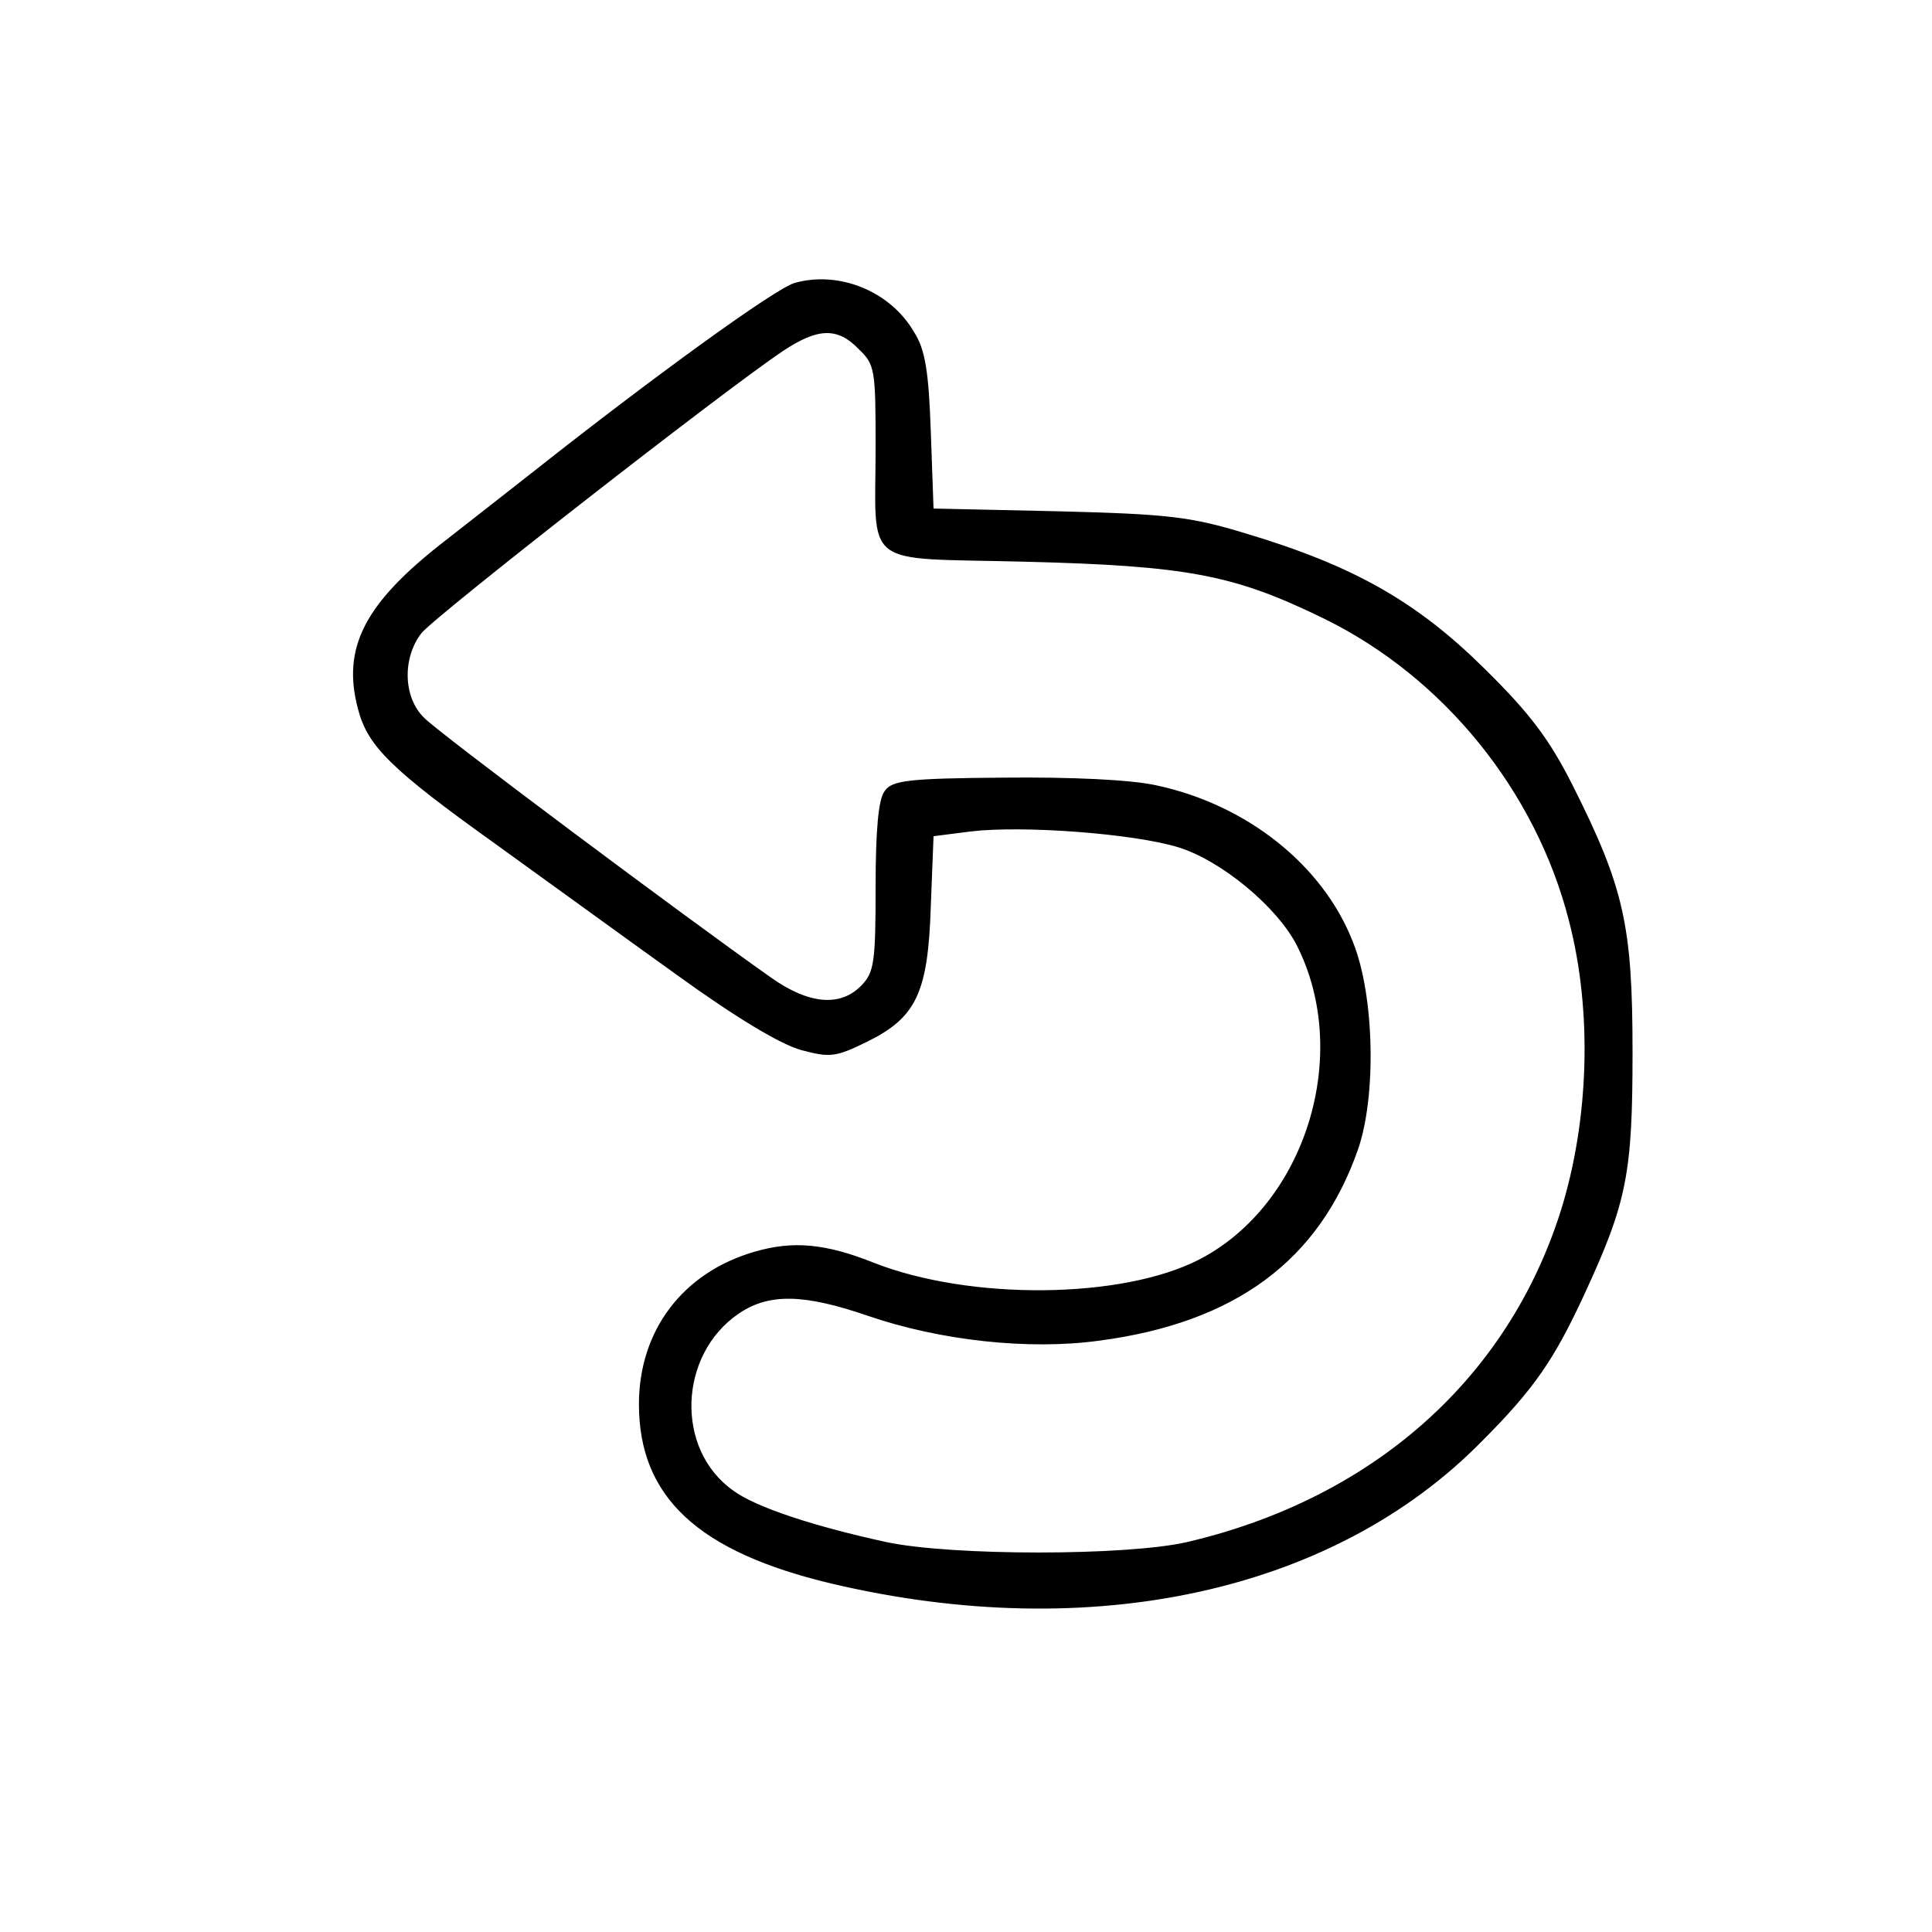
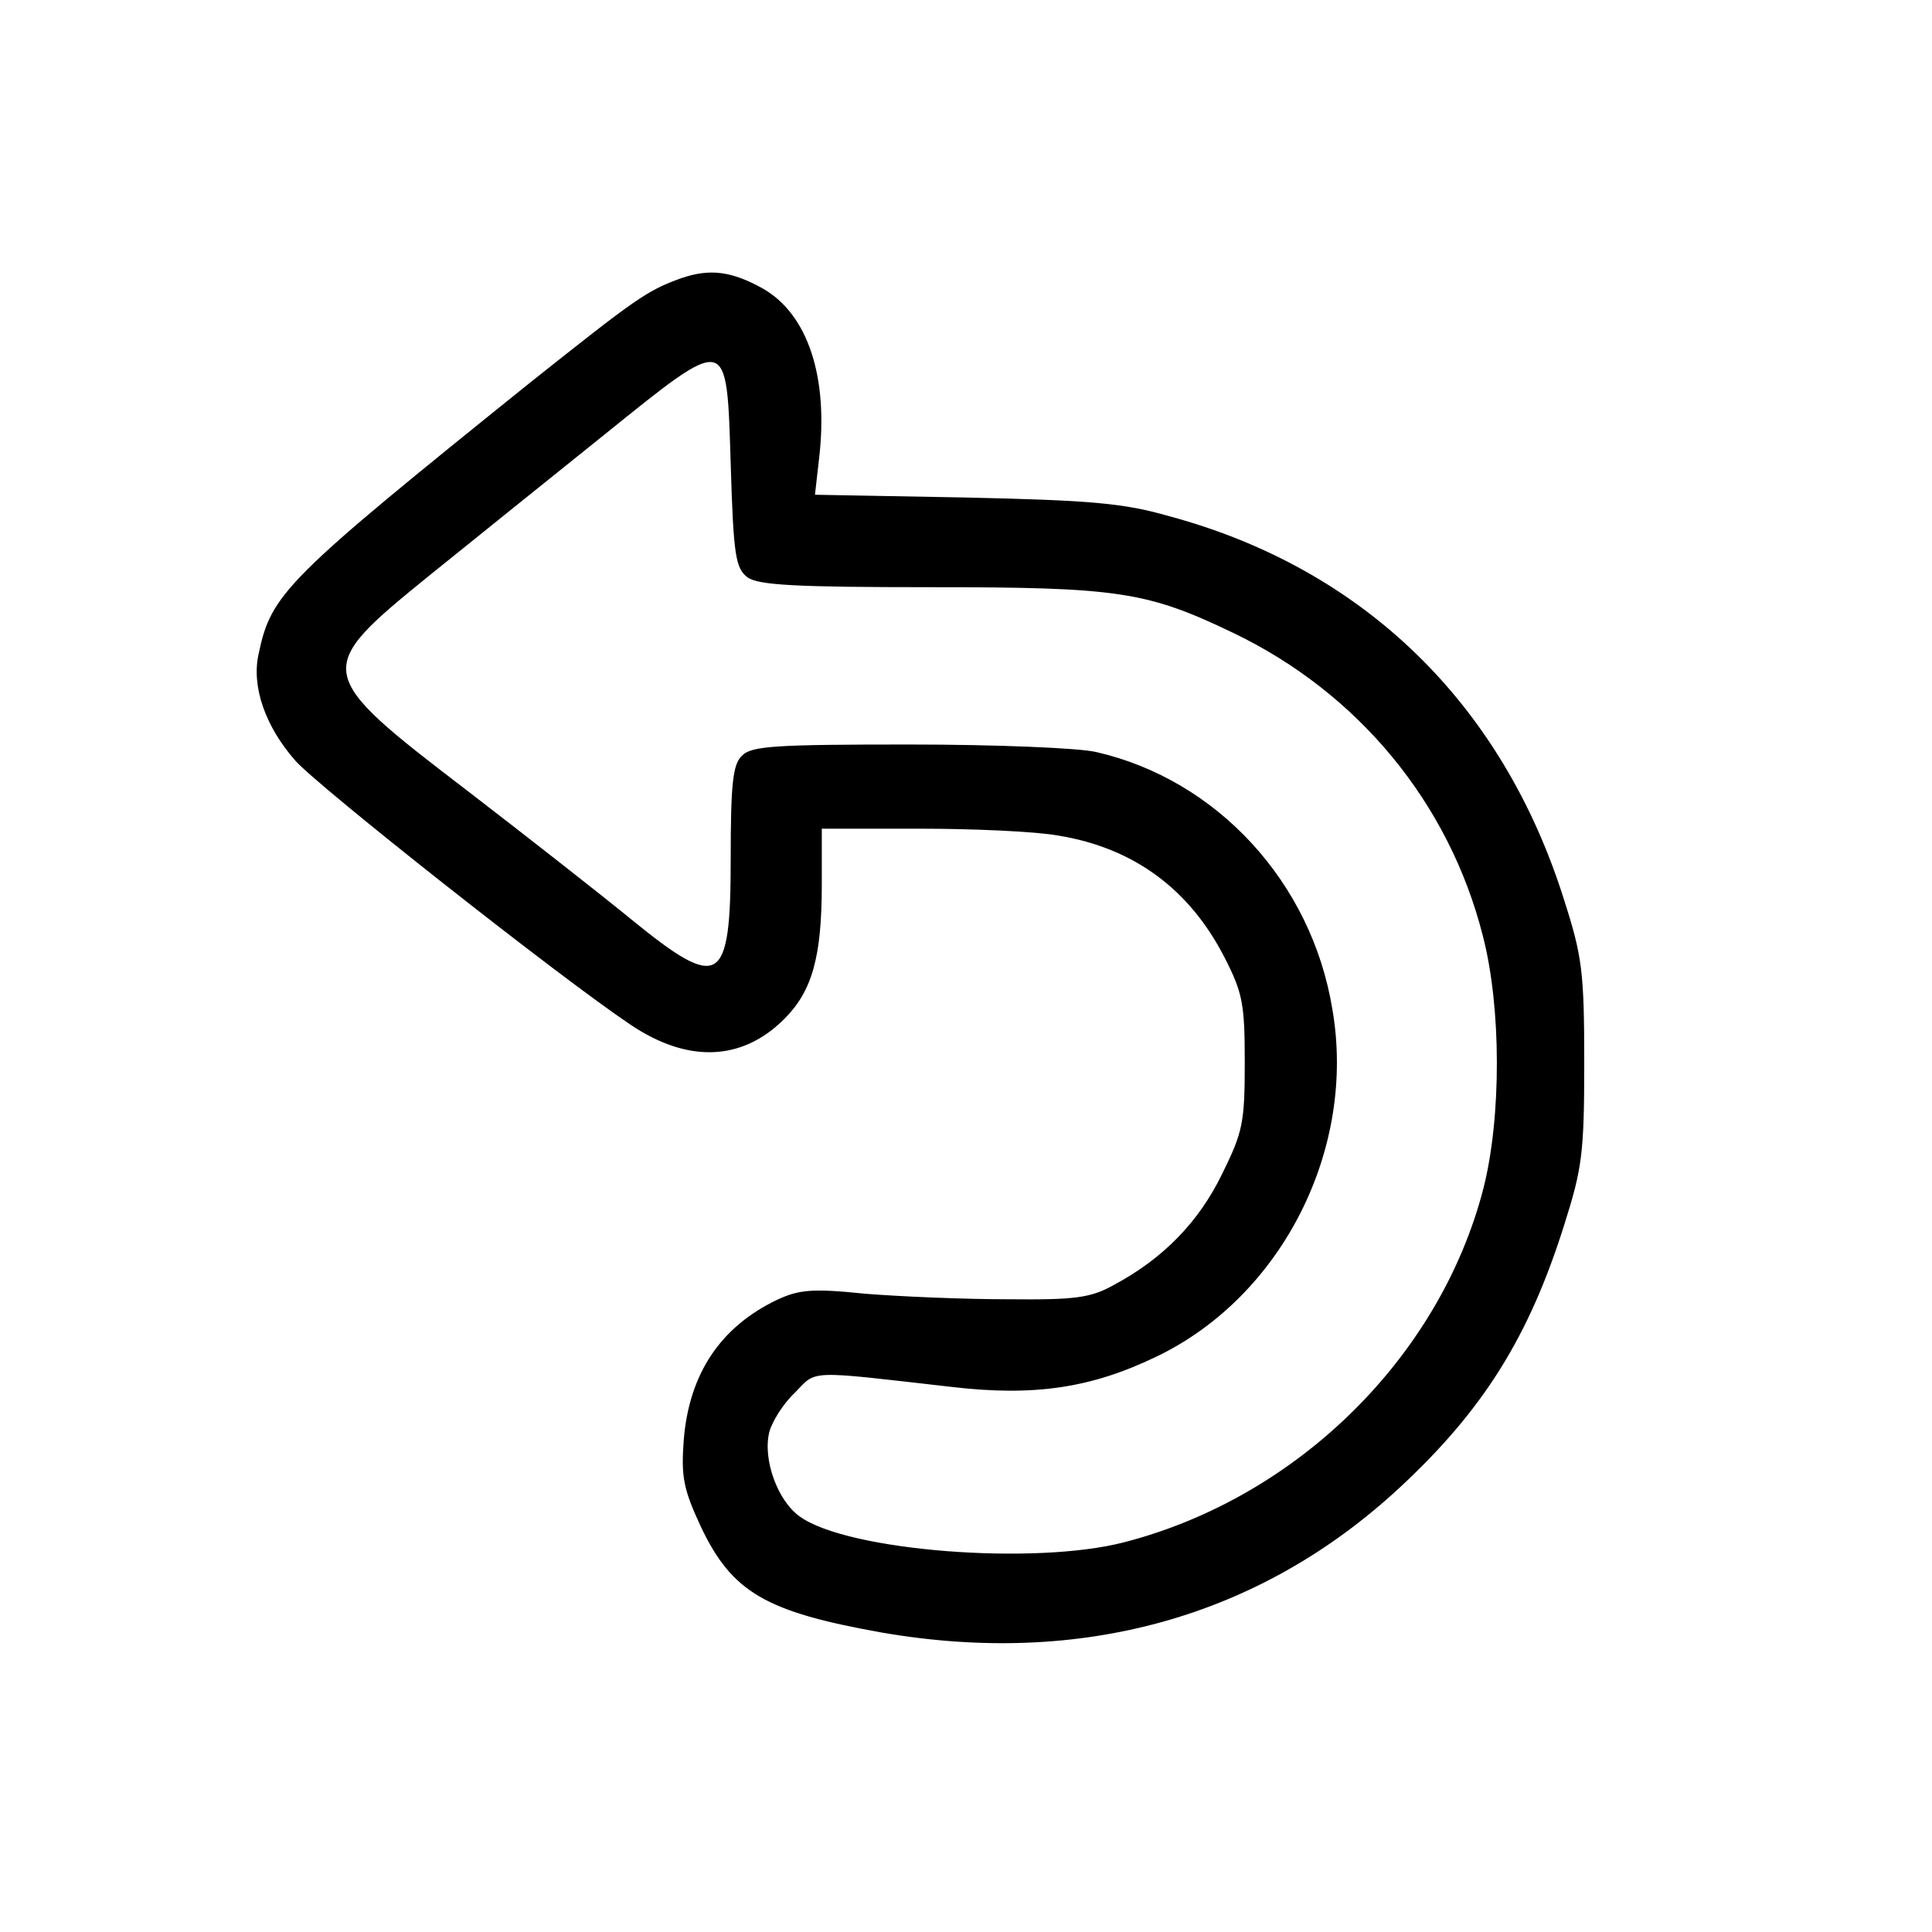
<svg xmlns="http://www.w3.org/2000/svg" version="1.0" width="280pt" height="280pt" viewBox="0 0 280 280" preserveAspectRatio="xMidYMid meet">
  <g transform="translate(0,280) scale(0.1,-0.1)" fill="currentColor" stroke="currentColor" stroke-width="2" stroke-linejoin="round" stroke-linecap="round">
-     <path d="M1152 2389 c-28 -8 -206 -137 -378 -273 -29 -23 -87 -68 -129 -101 -116 -90 -149 -154 -125 -243 14 -53 47 -86 201 -196 68 -49 185 -134 259 -187 87 -63 152 -102 182 -110 41 -11 49 -10 94 12 71 35 88 70 92 196 l4 102 55 7 c75 9 236 -3 301 -23 62 -19 143 -86 172 -142 81 -159 13 -377 -141 -457 -112 -58 -333 -60 -473 -5 -70 28 -117 32 -172 16 -104 -30 -167 -114 -167 -220 0 -134 85 -213 278 -259 377 -89 728 -12 942 206 76 76 105 119 148 212 62 134 70 175 70 351 0 183 -12 238 -87 387 -33 65 -60 102 -127 168 -98 97 -189 149 -346 196 -79 24 -111 28 -271 32 l-182 4 -4 112 c-3 87 -8 119 -24 144 -34 59 -108 89 -172 71z m93 -94 c24 -23 25 -30 25 -142 0 -178 -23 -160 213 -166 240 -6 306 -19 437 -83 173 -85 307 -250 355 -439 34 -131 29 -289 -12 -420 -77 -244 -273 -418 -543 -481 -88 -20 -340 -20 -435 0 -106 23 -191 51 -223 75 -85 60 -80 198 8 258 44 30 95 29 188 -3 105 -36 233 -50 335 -36 197 26 318 116 374 276 27 77 24 223 -7 300 -43 111 -153 199 -285 227 -37 8 -121 12 -220 11 -138 -1 -162 -4 -172 -19 -9 -11 -13 -57 -13 -138 0 -108 -2 -124 -20 -143 -31 -33 -78 -29 -134 11 -122 86 -481 354 -502 376 -31 30 -32 88 -4 124 20 25 436 350 524 409 51 34 80 35 111 3z" />
+     <path d="M988 2396 c-50 -18 -64 -28 -220 -152 -353 -284 -374 -305 -392 -391 -11 -47 9 -105 53 -155 34 -38 378 -310 485 -382 83 -56 161 -53 222 8 40 40 54 89 54 194 l0 82 143 0 c78 0 168 -4 201 -10 110 -18 191 -78 242 -178 26 -51 29 -67 29 -152 0 -88 -3 -101 -33 -162 -34 -70 -86 -123 -157 -161 -34 -19 -56 -22 -155 -21 -63 0 -156 4 -206 8 -77 8 -96 6 -128 -9 -81 -39 -126 -106 -134 -201 -4 -54 -1 -71 25 -127 45 -94 93 -122 261 -152 289 -50 547 22 749 209 122 113 188 219 239 381 26 82 29 104 29 235 0 131 -3 154 -29 235 -89 284 -290 480 -572 556 -66 19 -114 23 -296 27 l-218 4 6 53 c14 118 -16 209 -81 246 -45 25 -76 29 -117 15z m72 -269 c4 -132 7 -150 24 -163 16 -11 69 -14 264 -14 272 0 314 -6 439 -66 182 -87 314 -247 363 -440 27 -104 27 -263 1 -366 -63 -245 -270 -449 -521 -514 -130 -34 -401 -13 -471 37 -33 23 -55 84 -45 124 4 15 20 41 37 57 33 34 17 33 228 9 119 -14 202 -2 297 44 181 87 289 300 254 502 -30 184 -167 332 -341 372 -24 6 -146 11 -271 11 -193 0 -229 -2 -242 -16 -13 -12 -16 -41 -16 -148 0 -185 -16 -195 -146 -89 -39 32 -146 116 -237 186 -225 172 -225 176 -55 314 62 50 175 141 251 202 185 149 181 150 187 -42z" />
  </g>
</svg>
